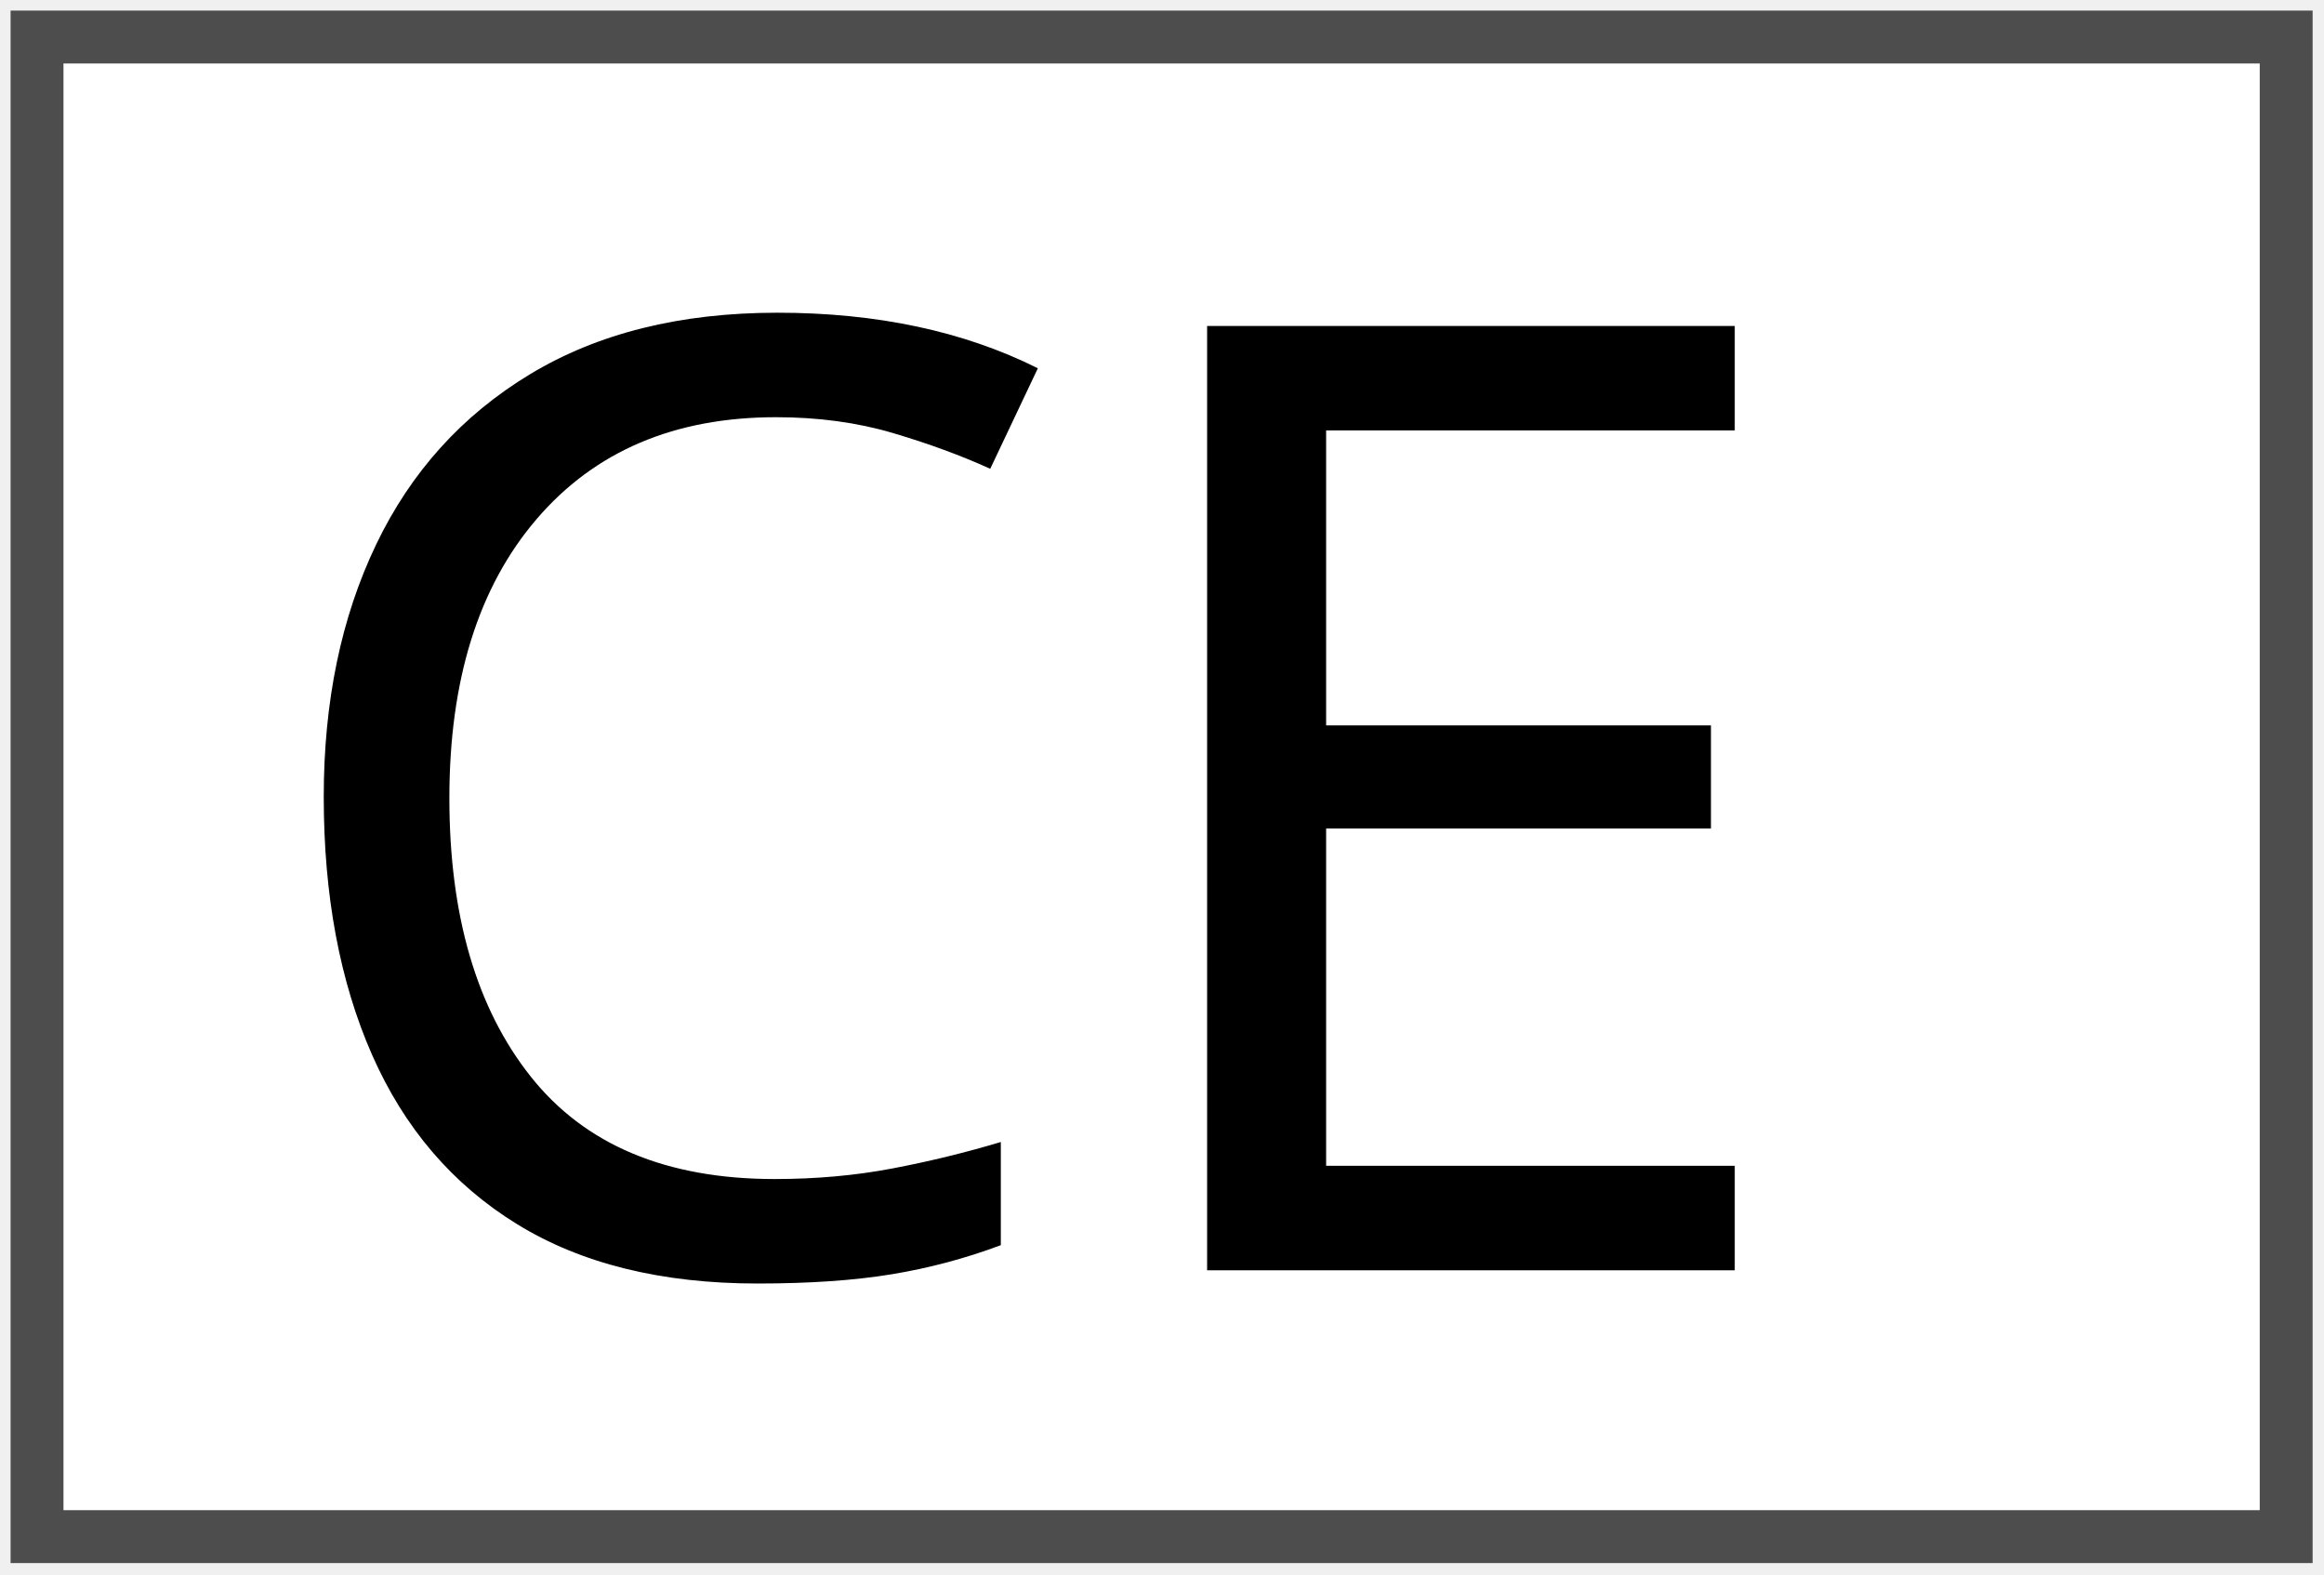
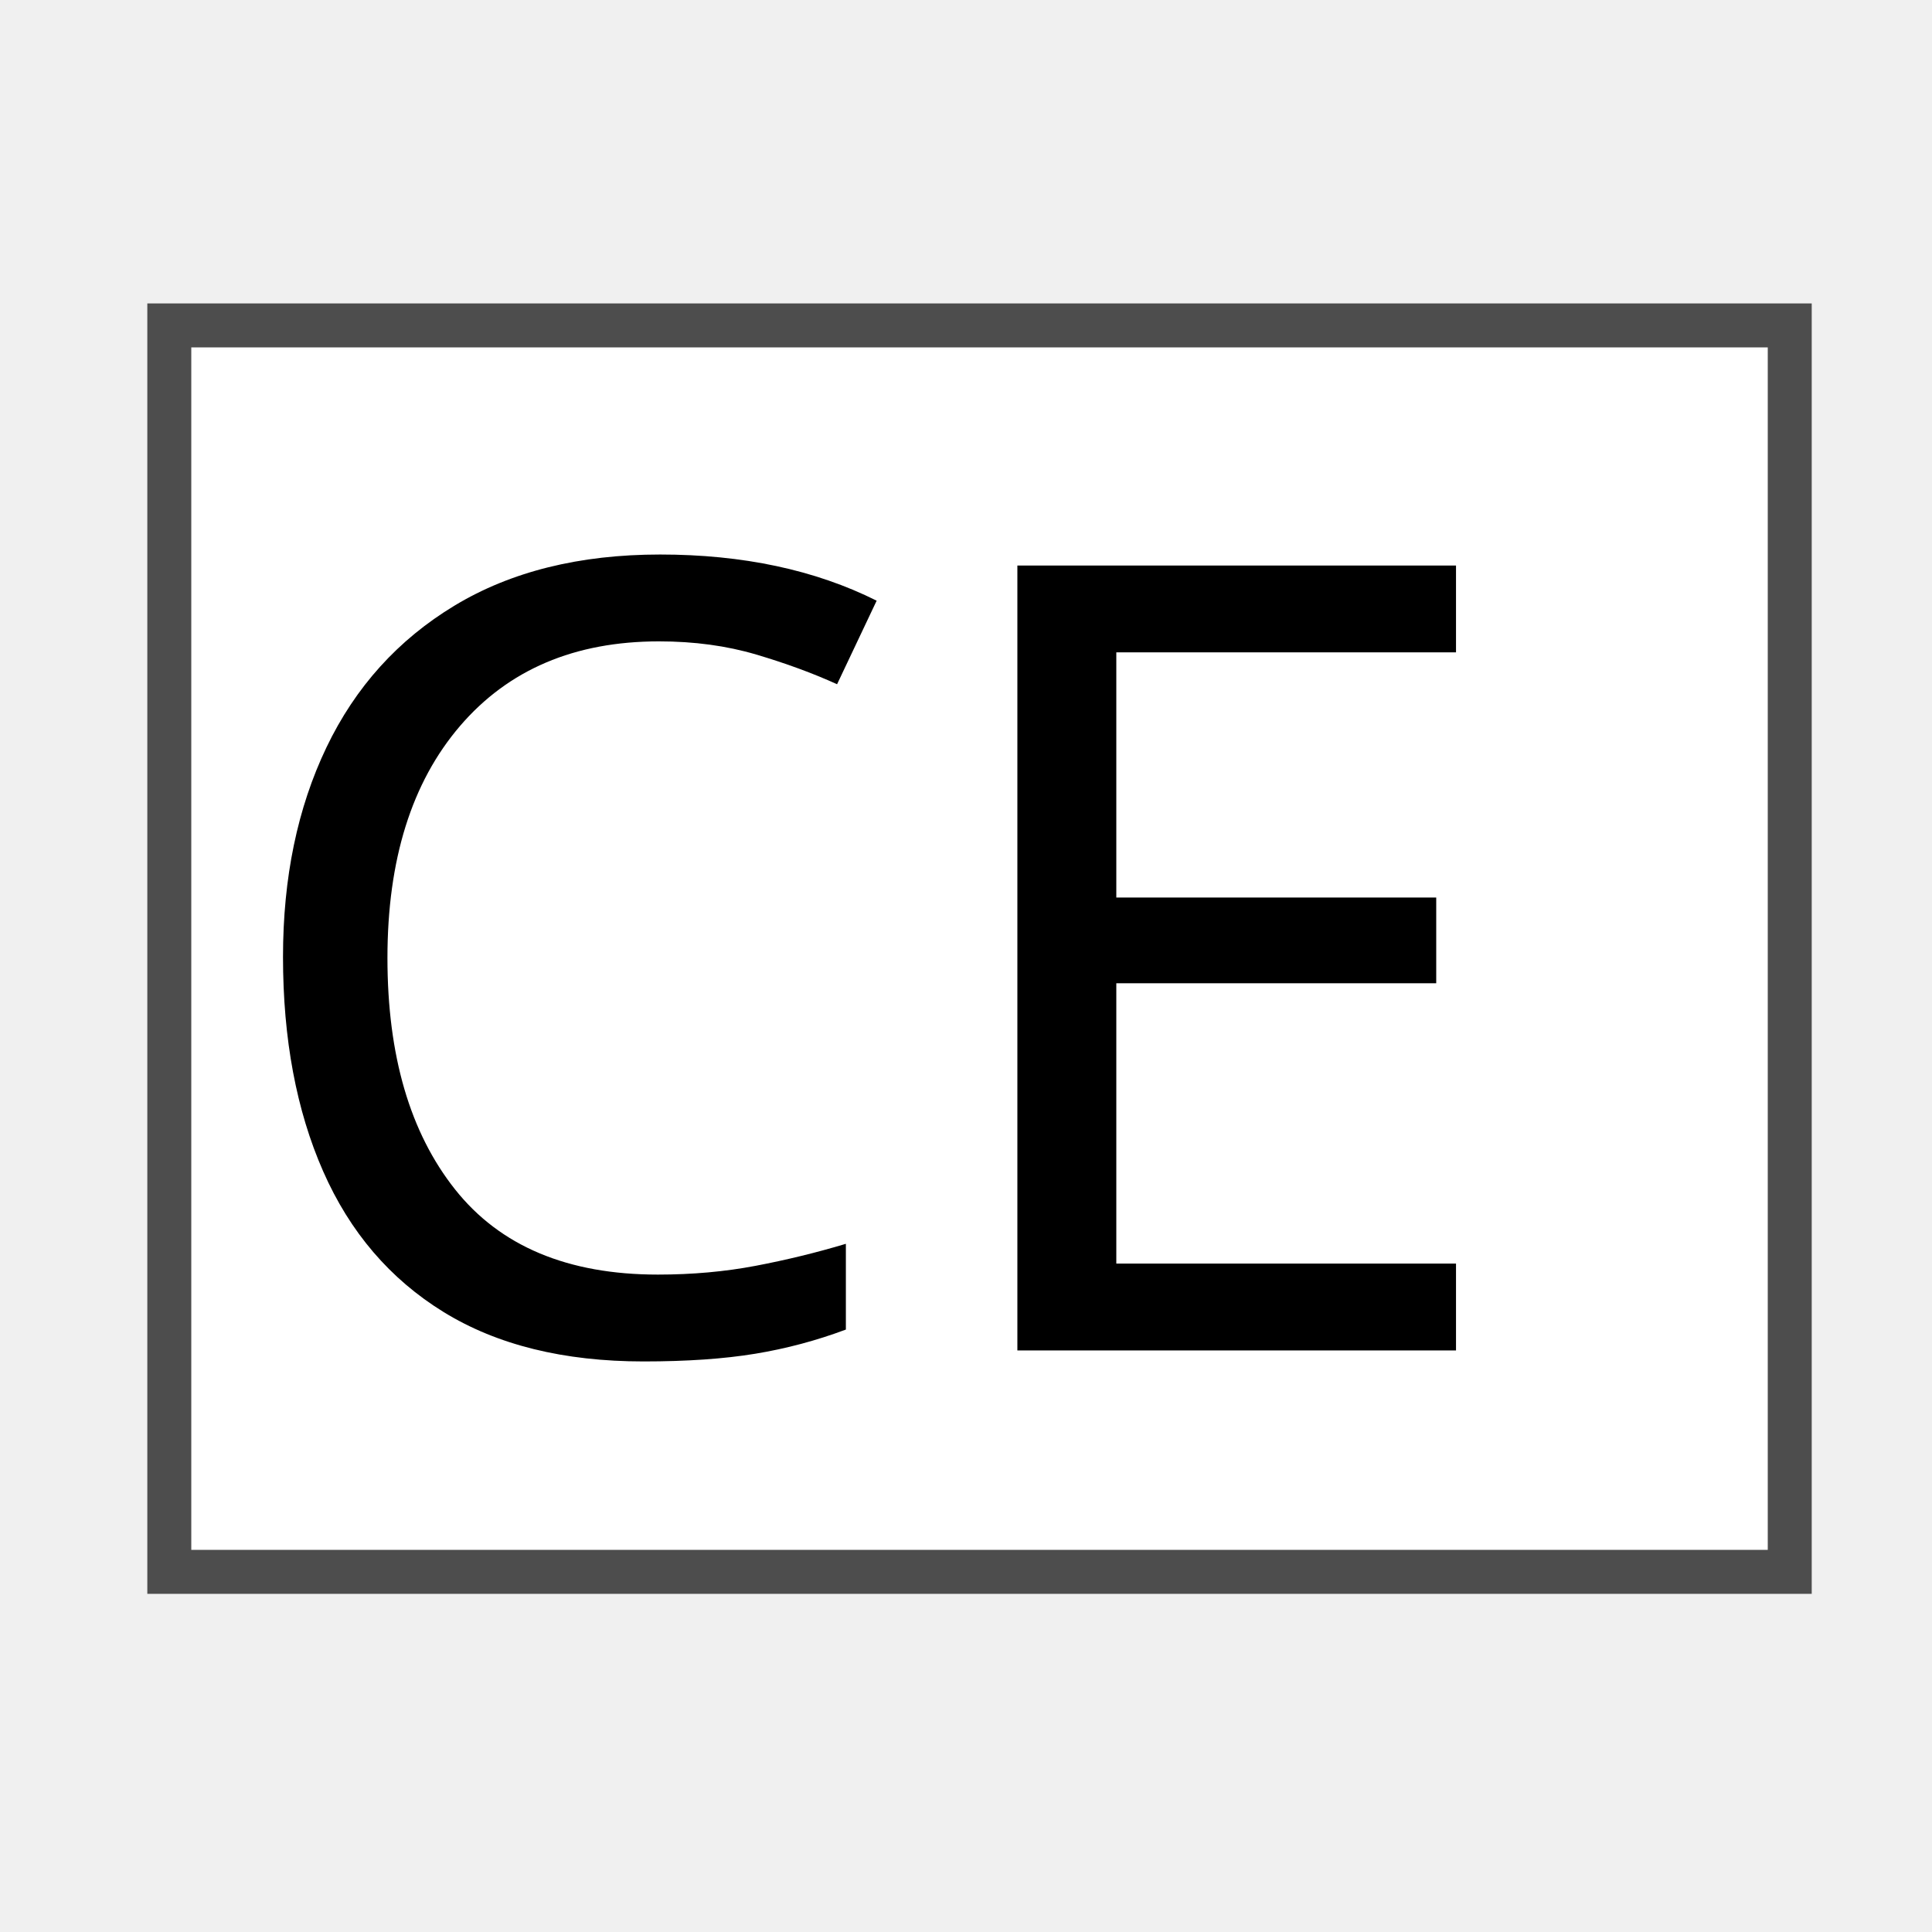
- <svg xmlns="http://www.w3.org/2000/svg" version="1.1" id="图层_1" x="0px" y="0px" viewBox="0 0 878.7 595.3" style="enable-background:new 0 0 878.7 595.3;" xml:space="preserve">
+ <svg xmlns="http://www.w3.org/2000/svg" version="1.1" id="图层_1" x="0px" y="0px" viewBox="0 0 878.7 878.7" style="enable-background:new 0 0 878.7 878.7;" xml:space="preserve">
  <style type="text/css">
	.st0{fill:#FFFFFF;stroke:#4D4D4D;stroke-width:20;stroke-miterlimit:10;}
	.st1{fill:none;}
	.st2{font-family:'Arial-BoldMT';}
	.st3{font-size:500px;}
</style>
-   <rect x="14" y="14" class="st0" width="850.4" height="566.9" />
-   <rect x="26.6" y="51.3" class="st1" width="825.2" height="492.4" />
-   <text transform="matrix(1 0 0 1 91.9066 480.2185)" class="st2 st3">CE</text>
+   <rect x="77" y="148" class="st0" width="737" height="566.9" />
+   <rect x="32.9" y="185.2" class="st1" width="825.2" height="492.4" />
+   <text transform="matrix(1 0 0 1 98.2145 614.2017)" class="st2 st3">CE</text>
</svg>
